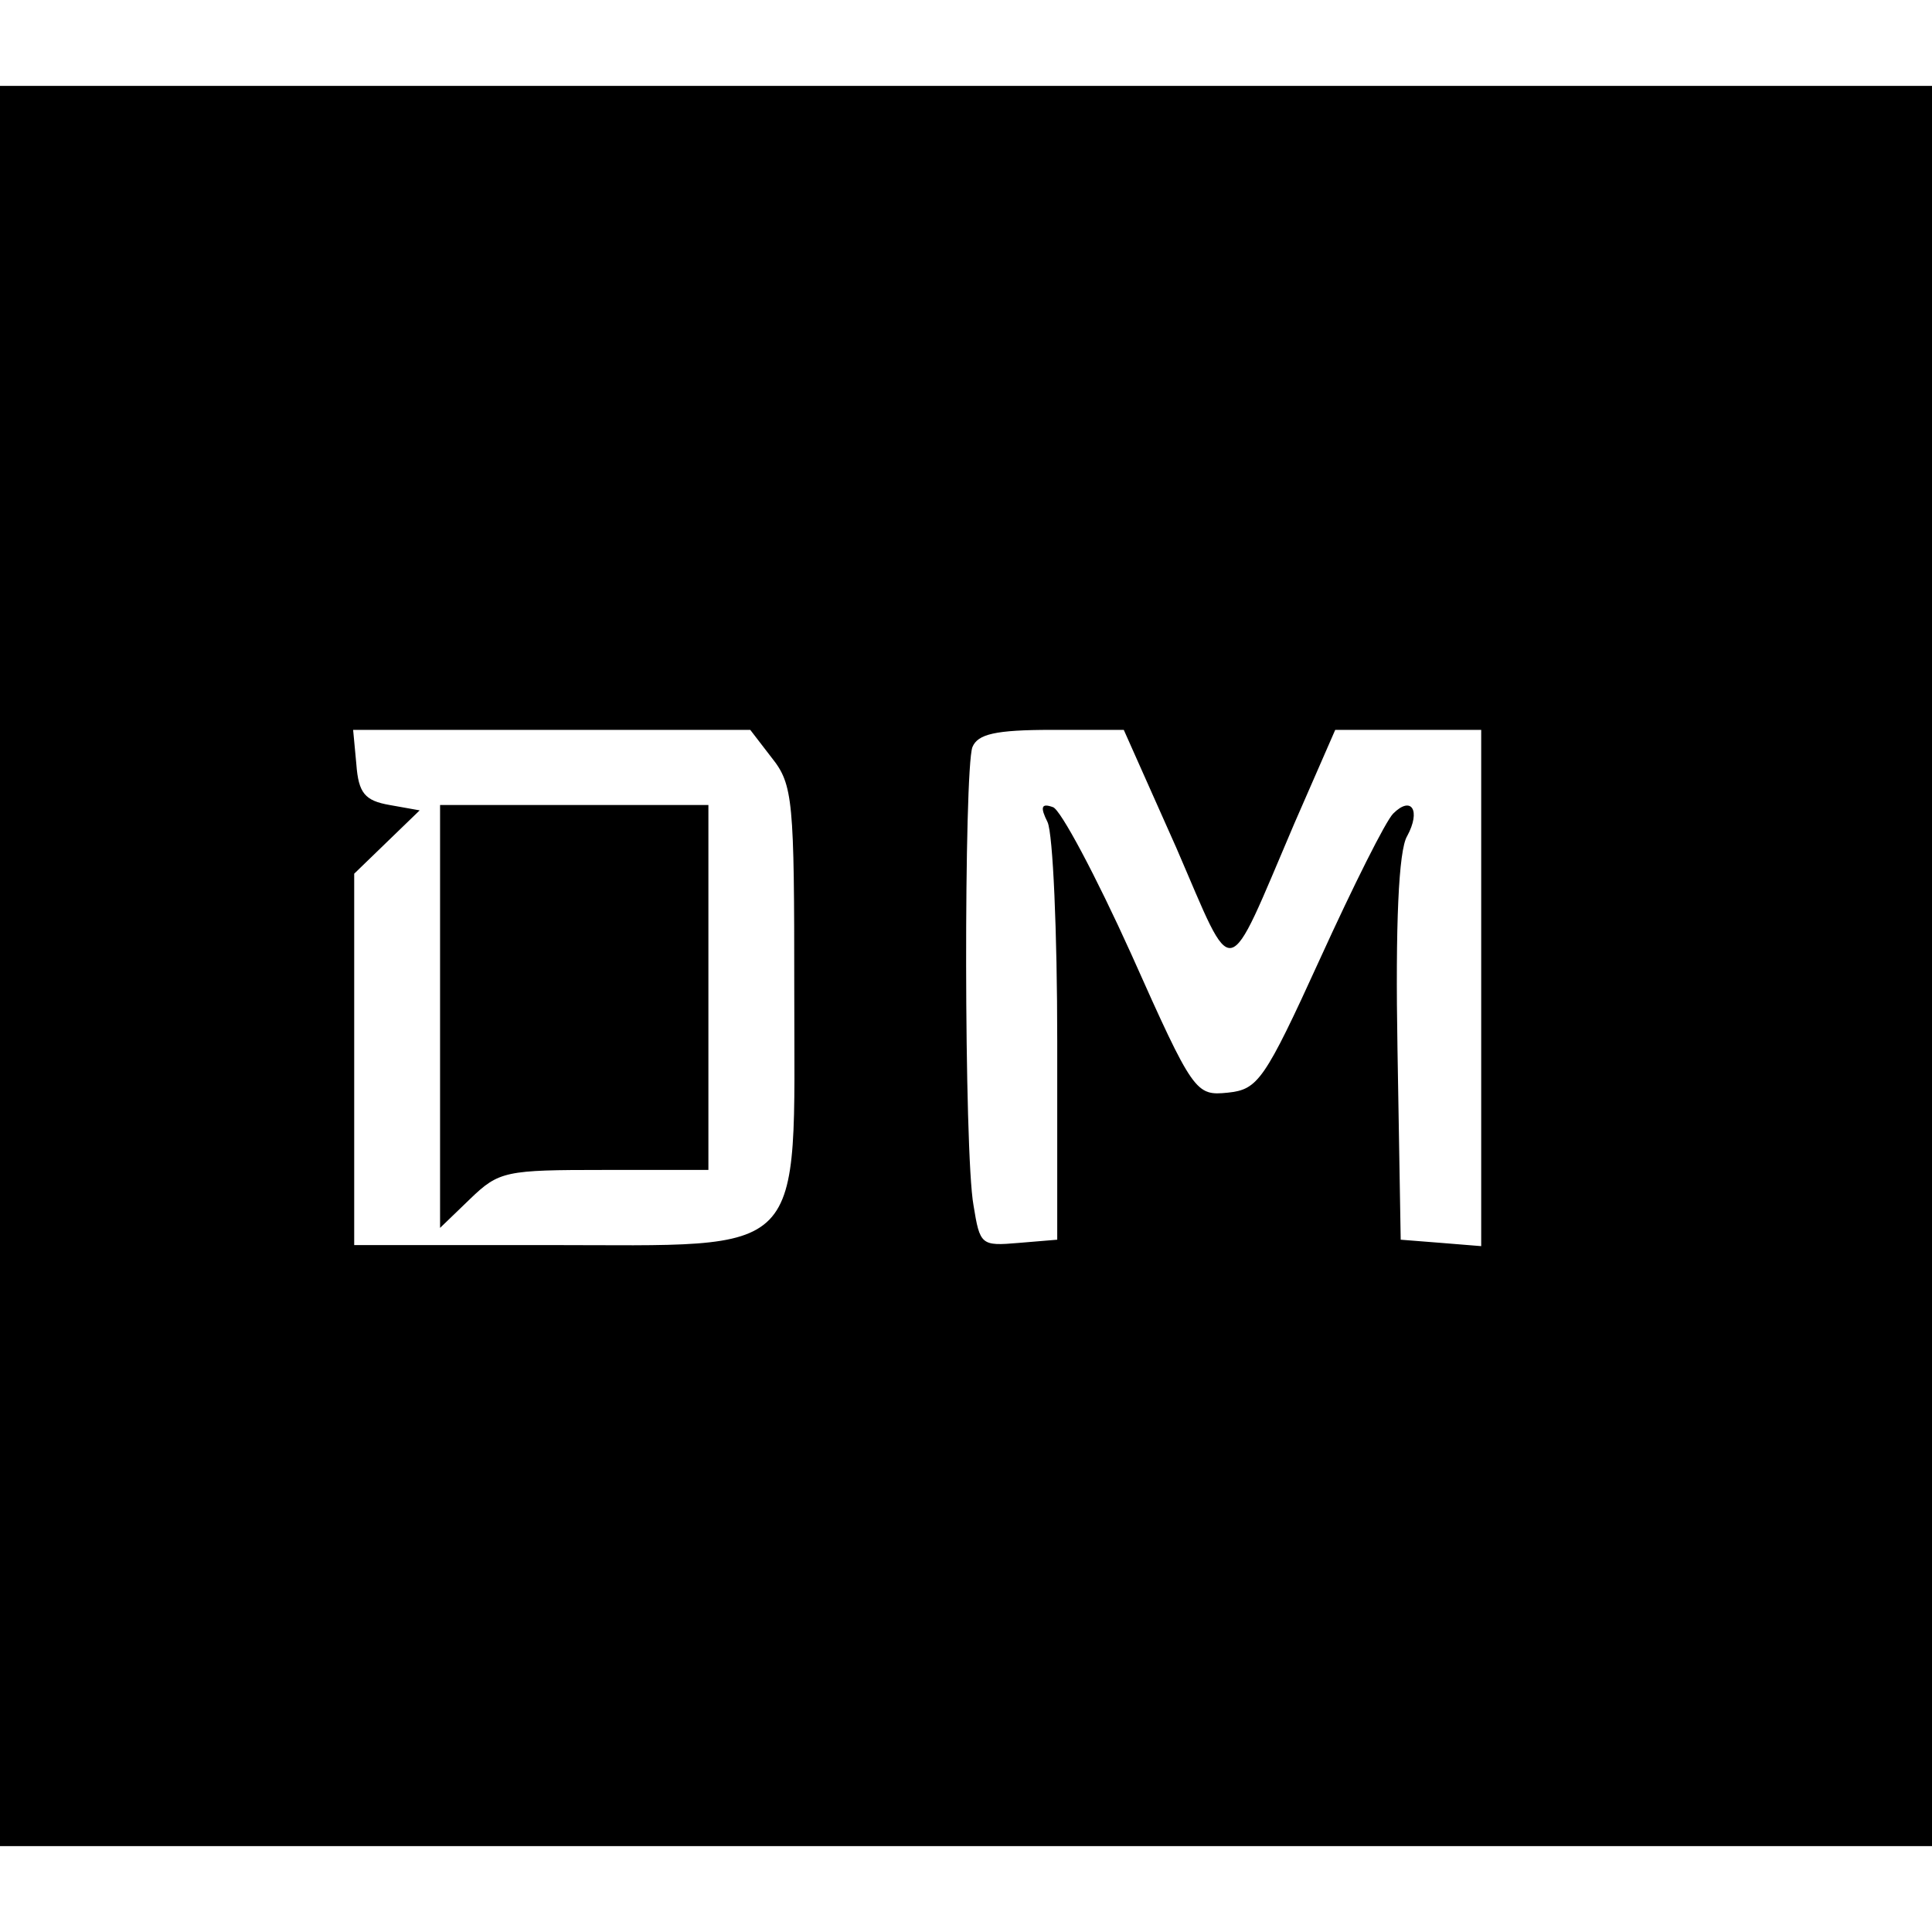
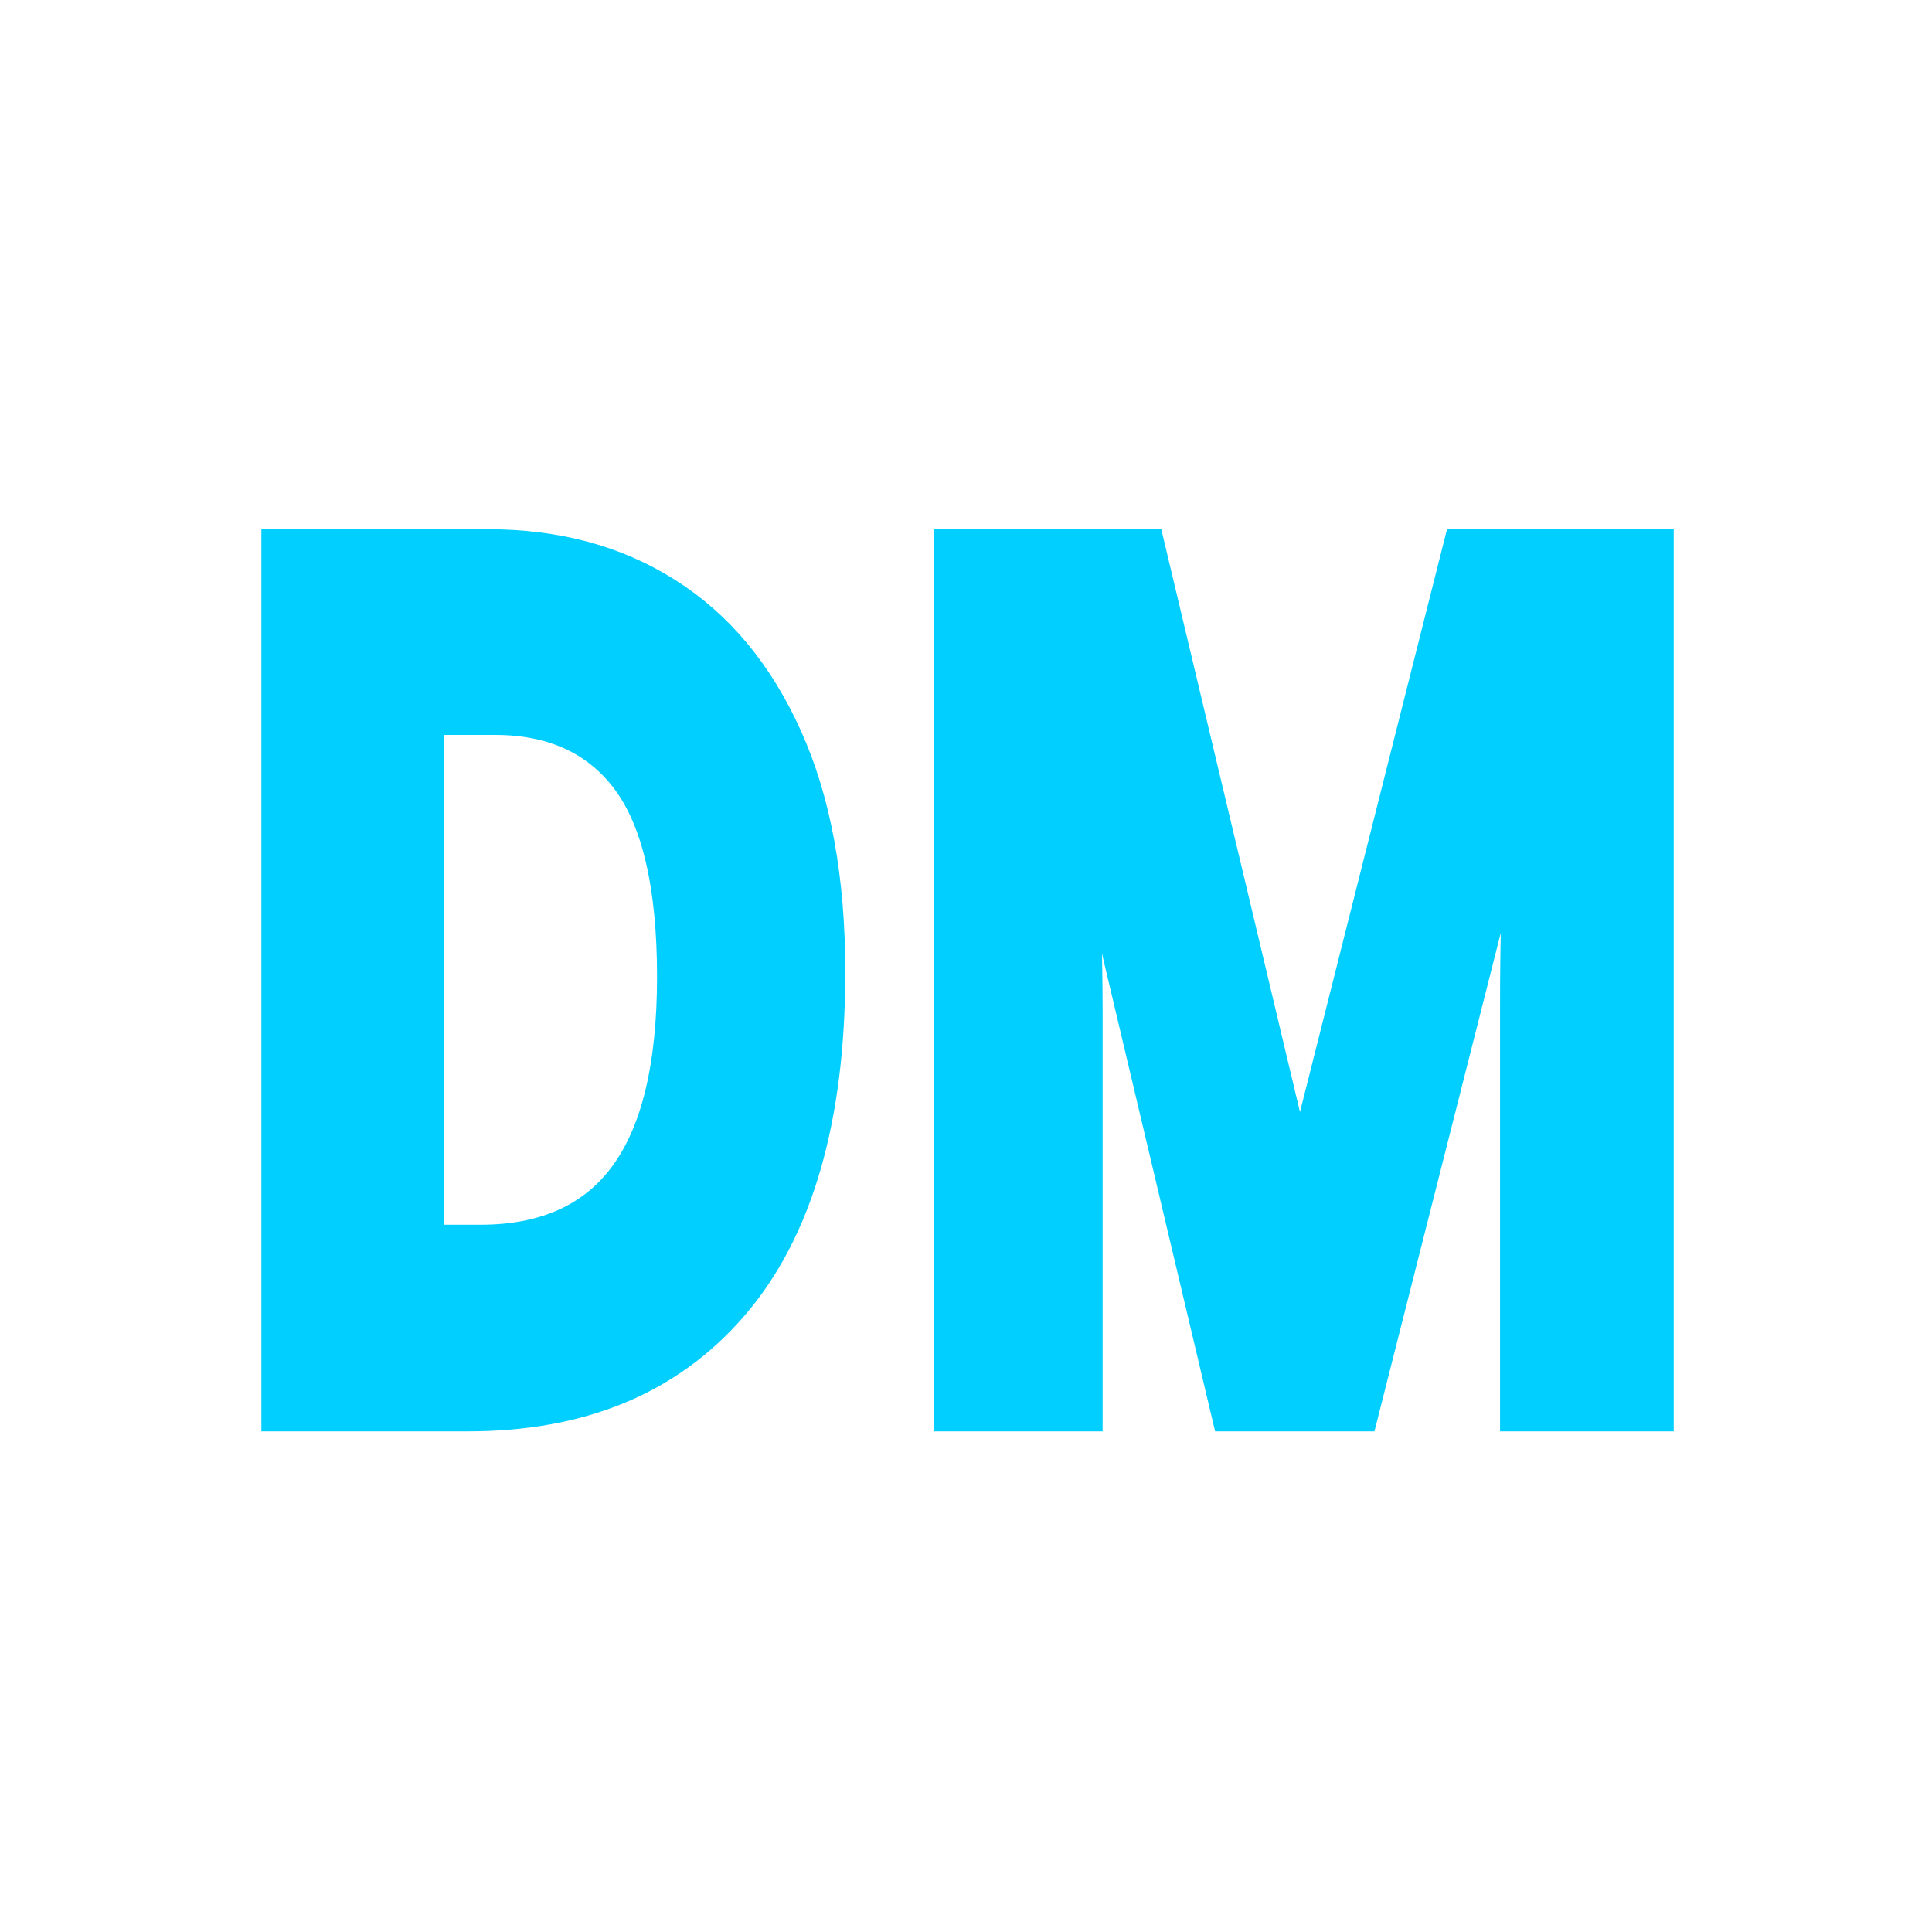
- <svg xmlns="http://www.w3.org/2000/svg" version="1.0" width="180pt" height="180pt" viewBox="0 0 180 180" preserveAspectRatio="xMidYMid meet">
-   <g transform="translate(0,180) scale(0.1,-0.1)" fill="#000000" stroke="none">
-     <path d="M0 900 l0 -820 900 0 900 0 0 820 0 820 -900 0 -900 0 0 -820z m719 194 c20 -25 21 -40 21 -216 0 -254 15 -238 -230 -238 l-180 0 0 173 0 173 31 30 30 29 -28 5 c-23 4 -29 11 -31 38 l-3 32 185 0 185 0 20 -26z m377 -84 c55 -127 45 -129 110 23 l38 87 68 0 68 0 0 -241 0 -240 -37 3 -38 3 -3 178 c-2 115 1 185 9 198 13 24 4 38 -13 21 -7 -7 -37 -67 -68 -135 -52 -114 -58 -122 -86 -125 -30 -3 -32 -1 -90 129 -33 73 -66 135 -73 137 -11 4 -12 0 -5 -14 5 -11 9 -102 9 -204 l0 -185 -36 -3 c-35 -3 -36 -2 -42 35 -9 49 -9 406 -1 427 5 12 21 16 74 16 l67 0 49 -110z" />
-     <path d="M410 853 l0 -197 28 27 c27 26 33 27 125 27 l97 0 0 170 0 170 -125 0 -125 0 0 -197z" />
+ <svg xmlns="http://www.w3.org/2000/svg" width="32" height="32" stroke="null" style="vector-effect: non-scaling-stroke;">
+   <g stroke="null">
+     <text stroke-width="2" stroke="#00cfff" font-weight="bold" transform="matrix(0.376502 0 0 0.488905 60.7516 -9.82405)" xml:space="preserve" text-anchor="start" font-family="'Kumbh Sans'" font-size="40" id="svg_2" y="67.586" x="-152.452" fill="#00cfff">DM</text>
+     <path stroke="#000" style="vector-effect: non-scaling-stroke;" id="svg_3" opacity="NaN" stroke-width="3" fill="#00cfff" />
  </g>
</svg>
